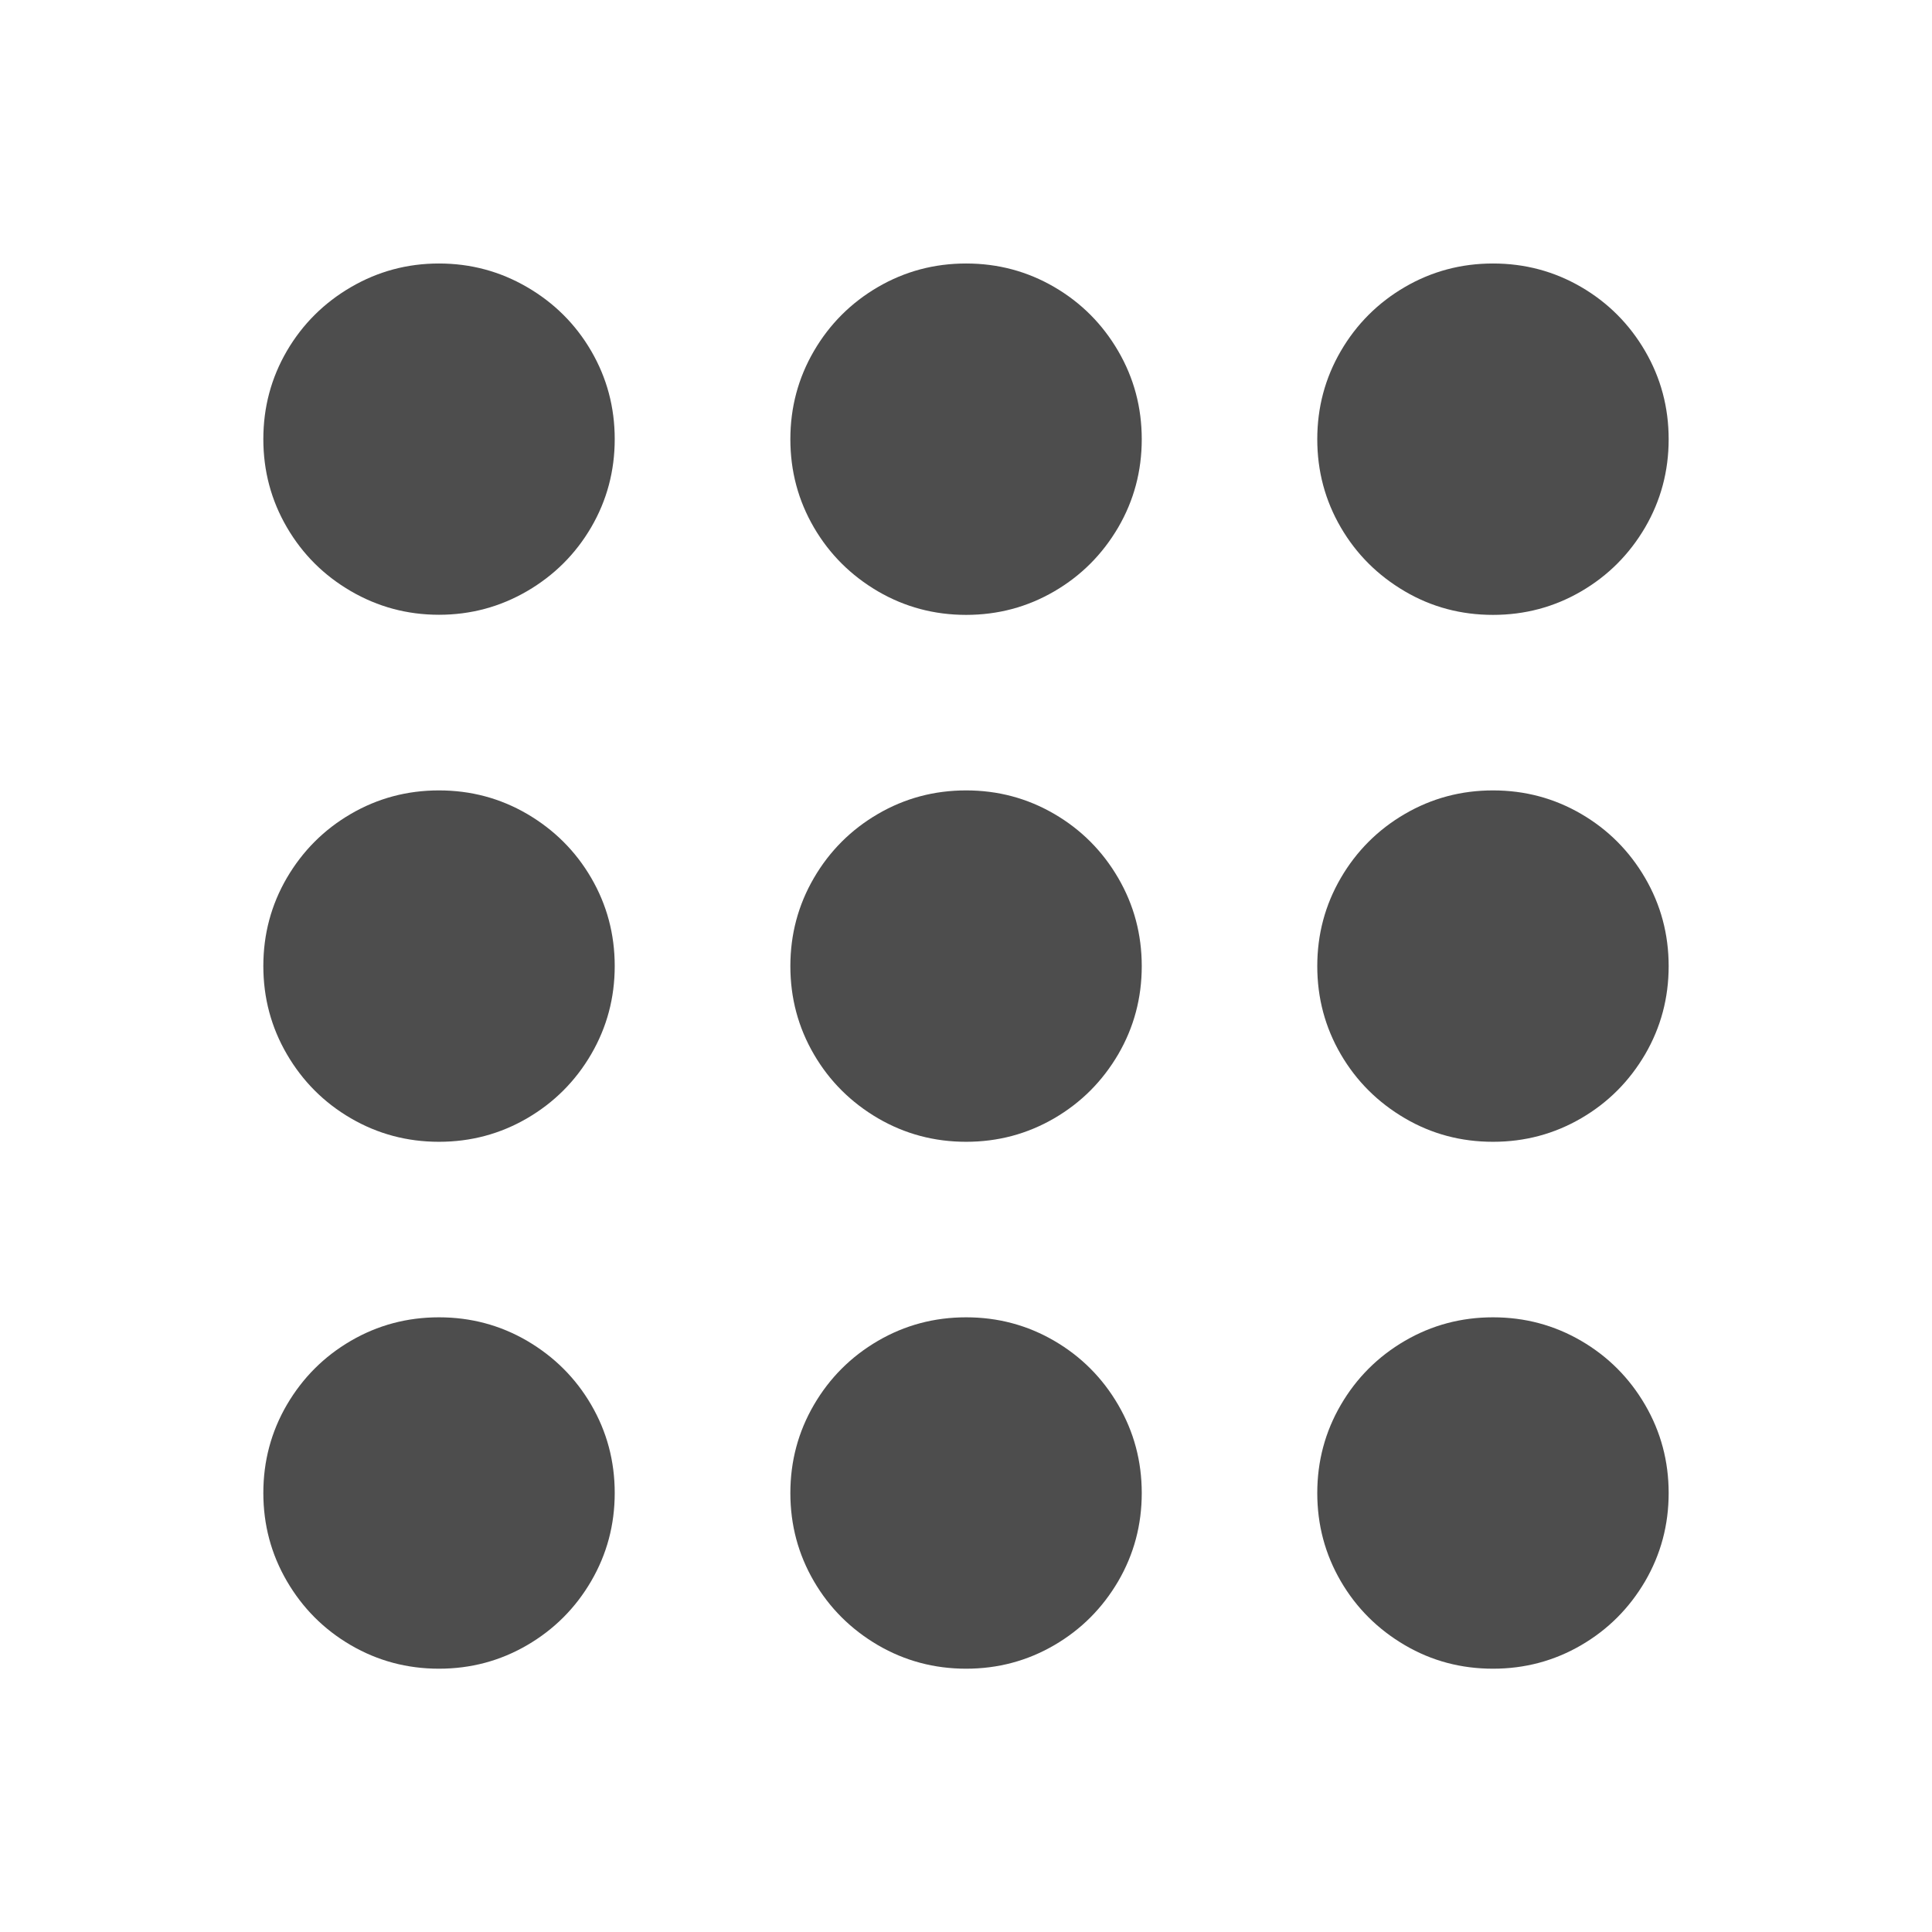
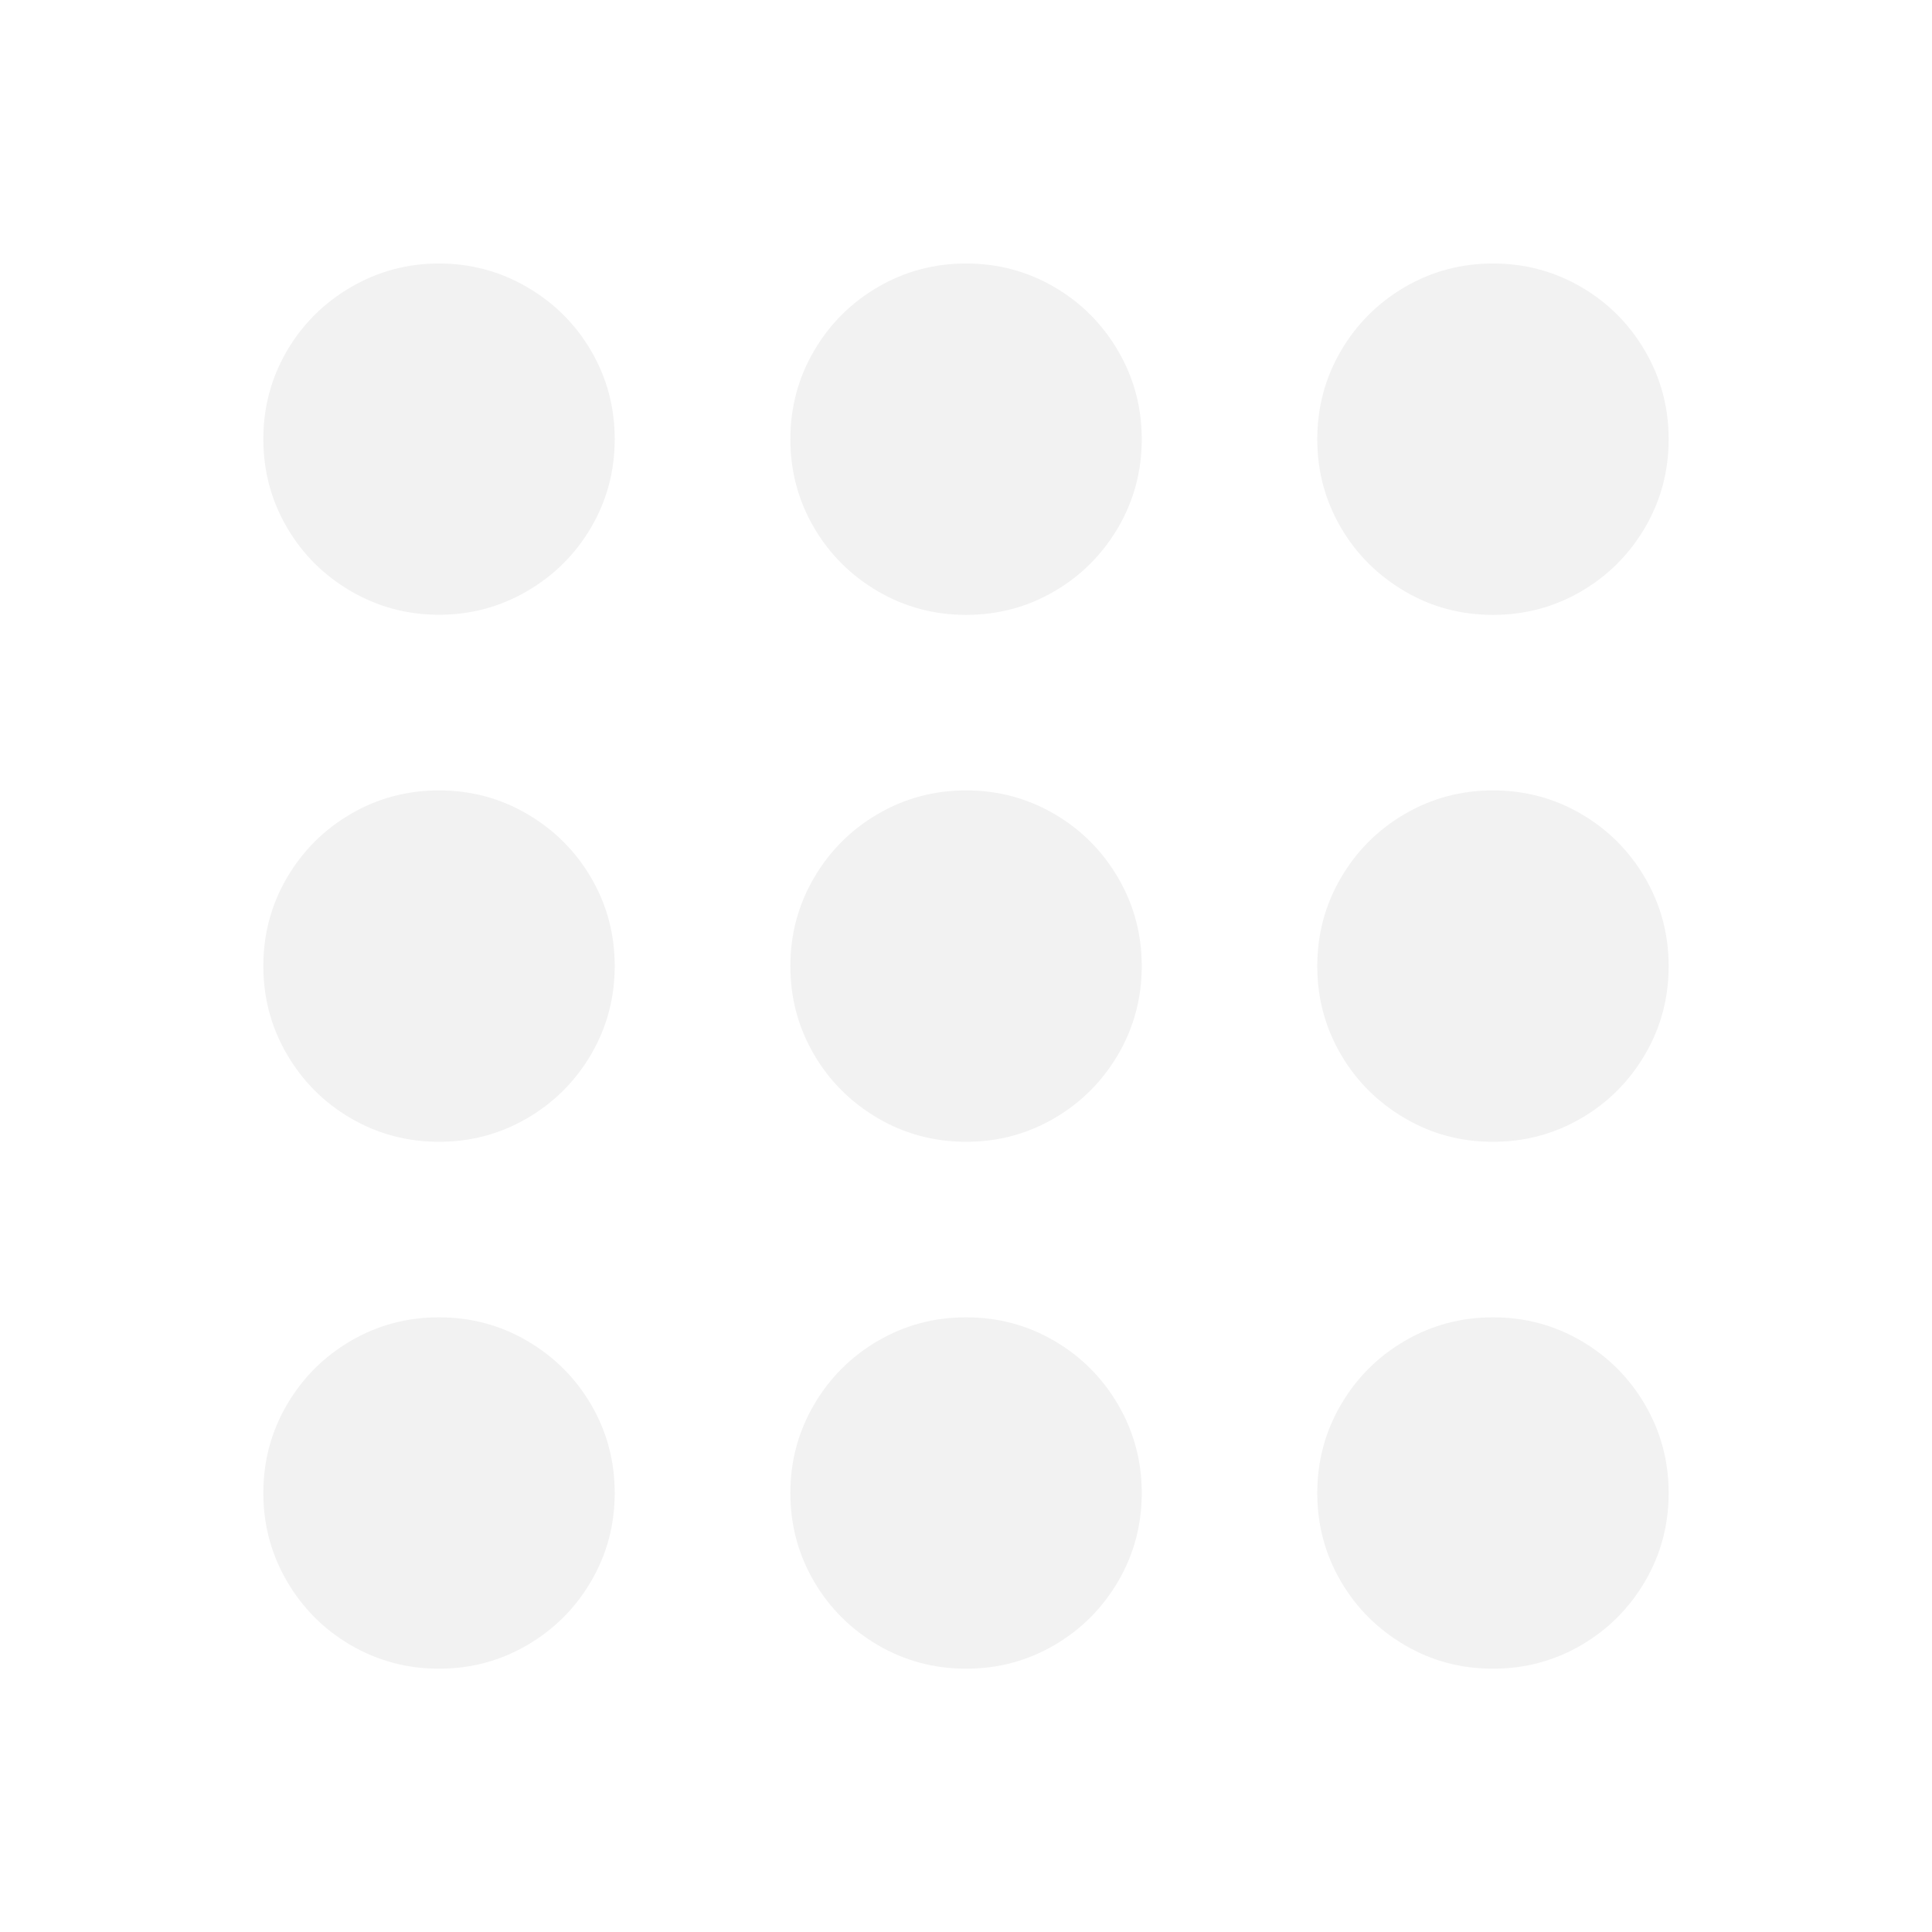
<svg xmlns="http://www.w3.org/2000/svg" viewBox="0 0 22 22">
  <defs id="defs3051">
    <style type="text/css" id="current-color-scheme">
     .ColorScheme-Text {
-        color:#4d4d4d;
+        color:#f2f2f2;
     }
     </style>
  </defs>
  <path style="fill:currentColor;fill-opacity:1;stroke:none" d="m-2.313-.586c-.272 0-.523.067-.753.201-.23.134-.413.317-.547.547-.134.23-.201.481-.201.753 0 .272.067.523.201.753.134.23.317.411.547.546.23.134.481.201.753.201s.523-.067.753-.201c.23-.134.411-.316.546-.546.134-.23.201-.481.201-.753 0-.272-.067-.523-.201-.753-.134-.23-.316-.413-.546-.547-.23-.134-.481-.201-.753-.201z" class="ColorScheme-Text" transform="matrix(1.333333 0 0 1.333333 14.0853 3.78179)" />
  <path style="fill:currentColor;fill-opacity:1;stroke:none" d="m-6.815-.586c-.272 0-.522.068-.752.202-.23.134-.413.316-.547.545-.134.23-.201.481-.201.753 0 .272.067.523.201.753.134.23.316.411.546.545.23.134.481.202.753.202.272 0 .523-.068.753-.202.23-.134.413-.316.547-.545.134-.23.201-.481.201-.753 0-.272-.067-.523-.201-.753-.134-.23-.317-.411-.547-.545-.23-.134-.481-.202-.753-.202z" class="ColorScheme-Text" transform="matrix(1.333333 0 0 1.333333 14.0853 3.78179)" />
  <path style="fill:currentColor;fill-opacity:1;stroke:none" d="m2.187-.586c-.272 0-.523.067-.753.201-.23.134-.413.317-.547.547-.134.23-.201.481-.201.753 0 .272.067.523.201.753.134.23.317.411.547.546s.481.201.753.201.523-.067.753-.201c.23-.134.411-.316.546-.546.134-.23.201-.481.201-.753 0-.272-.067-.523-.201-.753-.134-.23-.316-.413-.546-.547-.23-.134-.481-.201-.753-.201z" class="ColorScheme-Text" transform="matrix(1.333333 0 0 1.333333 14.0853 3.78179)" />
  <path style="fill:currentColor;fill-opacity:1;stroke:none" d="m-6.815 8.414c-.272 0-.523.067-.753.201-.23.134-.411.316-.546.546-.134.23-.201.481-.201.753 0 .272.067.523.201.753.134.23.316.413.546.547.23.134.481.201.753.201.272 0 .523-.067.753-.201.23-.134.413-.317.547-.547.134-.23.201-.481.201-.753 0-.272-.067-.523-.201-.753-.134-.23-.317-.411-.547-.546-.23-.134-.481-.201-.753-.201z" class="ColorScheme-Text" transform="matrix(1.333333 0 0 1.333333 14.0853 3.78179)" />
  <path style="fill:currentColor;fill-opacity:1;stroke:none" d="m-2.313 8.414c-.272 0-.523.067-.753.201-.23.134-.413.317-.547.547-.134.23-.201.481-.201.753 0 .272.067.523.201.753.134.23.317.411.547.546.23.134.481.201.753.201s.523-.067.753-.201c.23-.134.411-.316.546-.546.134-.23.201-.481.201-.753 0-.272-.067-.523-.201-.753-.134-.23-.316-.413-.546-.547-.23-.134-.481-.201-.753-.201z" class="ColorScheme-Text" transform="matrix(1.333333 0 0 1.333333 14.0853 3.78179)" />
  <path style="fill:currentColor;fill-opacity:1;stroke:none" d="m2.187 8.414c-.272 0-.523.067-.753.201-.23.134-.413.317-.547.547-.134.23-.201.481-.201.753 0 .272.067.523.201.753.134.23.317.411.547.546s.481.201.753.201.523-.067.753-.201c.23-.134.411-.316.546-.546.134-.23.201-.481.201-.753 0-.272-.067-.523-.201-.753-.134-.23-.316-.413-.546-.547-.23-.134-.481-.201-.753-.201z" class="ColorScheme-Text" transform="matrix(1.333333 0 0 1.333333 14.0853 3.78179)" />
  <path style="fill:currentColor;fill-opacity:1;stroke:none" d="m-6.815 3.914c-.272 0-.523.067-.753.201-.23.134-.411.316-.546.546-.134.23-.201.481-.201.753 0 .272.067.523.201.753.134.23.316.413.546.547.23.134.481.201.753.201.272 0 .523-.067.753-.201.23-.134.413-.317.547-.547.134-.23.201-.481.201-.753 0-.272-.067-.523-.201-.753-.134-.23-.317-.411-.547-.546-.23-.134-.481-.201-.753-.201z" class="ColorScheme-Text" transform="matrix(1.333333 0 0 1.333333 14.0853 3.78179)" />
  <path style="fill:currentColor;fill-opacity:1;stroke:none" d="m-2.313 3.914c-.272 0-.523.067-.753.201-.23.134-.413.317-.547.547-.134.23-.201.481-.201.753 0 .272.067.523.201.753.134.23.317.411.547.546.23.134.481.201.753.201s.523-.067.753-.201c.23-.134.411-.316.546-.546.134-.23.201-.481.201-.753 0-.272-.067-.523-.201-.753-.134-.23-.316-.413-.546-.547-.23-.134-.481-.201-.753-.201z" class="ColorScheme-Text" transform="matrix(1.333333 0 0 1.333333 14.0853 3.78179)" />
  <path style="fill:currentColor;fill-opacity:1;stroke:none" d="m2.187 3.914c-.272 0-.523.067-.753.201-.23.134-.413.317-.547.547-.134.23-.201.481-.201.753 0 .272.067.523.201.753.134.23.317.411.547.546s.481.201.753.201.523-.067.753-.201c.23-.134.411-.316.546-.546.134-.23.201-.481.201-.753 0-.272-.067-.523-.201-.753-.134-.23-.316-.413-.546-.547-.23-.134-.481-.201-.753-.201z" class="ColorScheme-Text" transform="matrix(1.333333 0 0 1.333333 14.0853 3.78179)" />
</svg>
